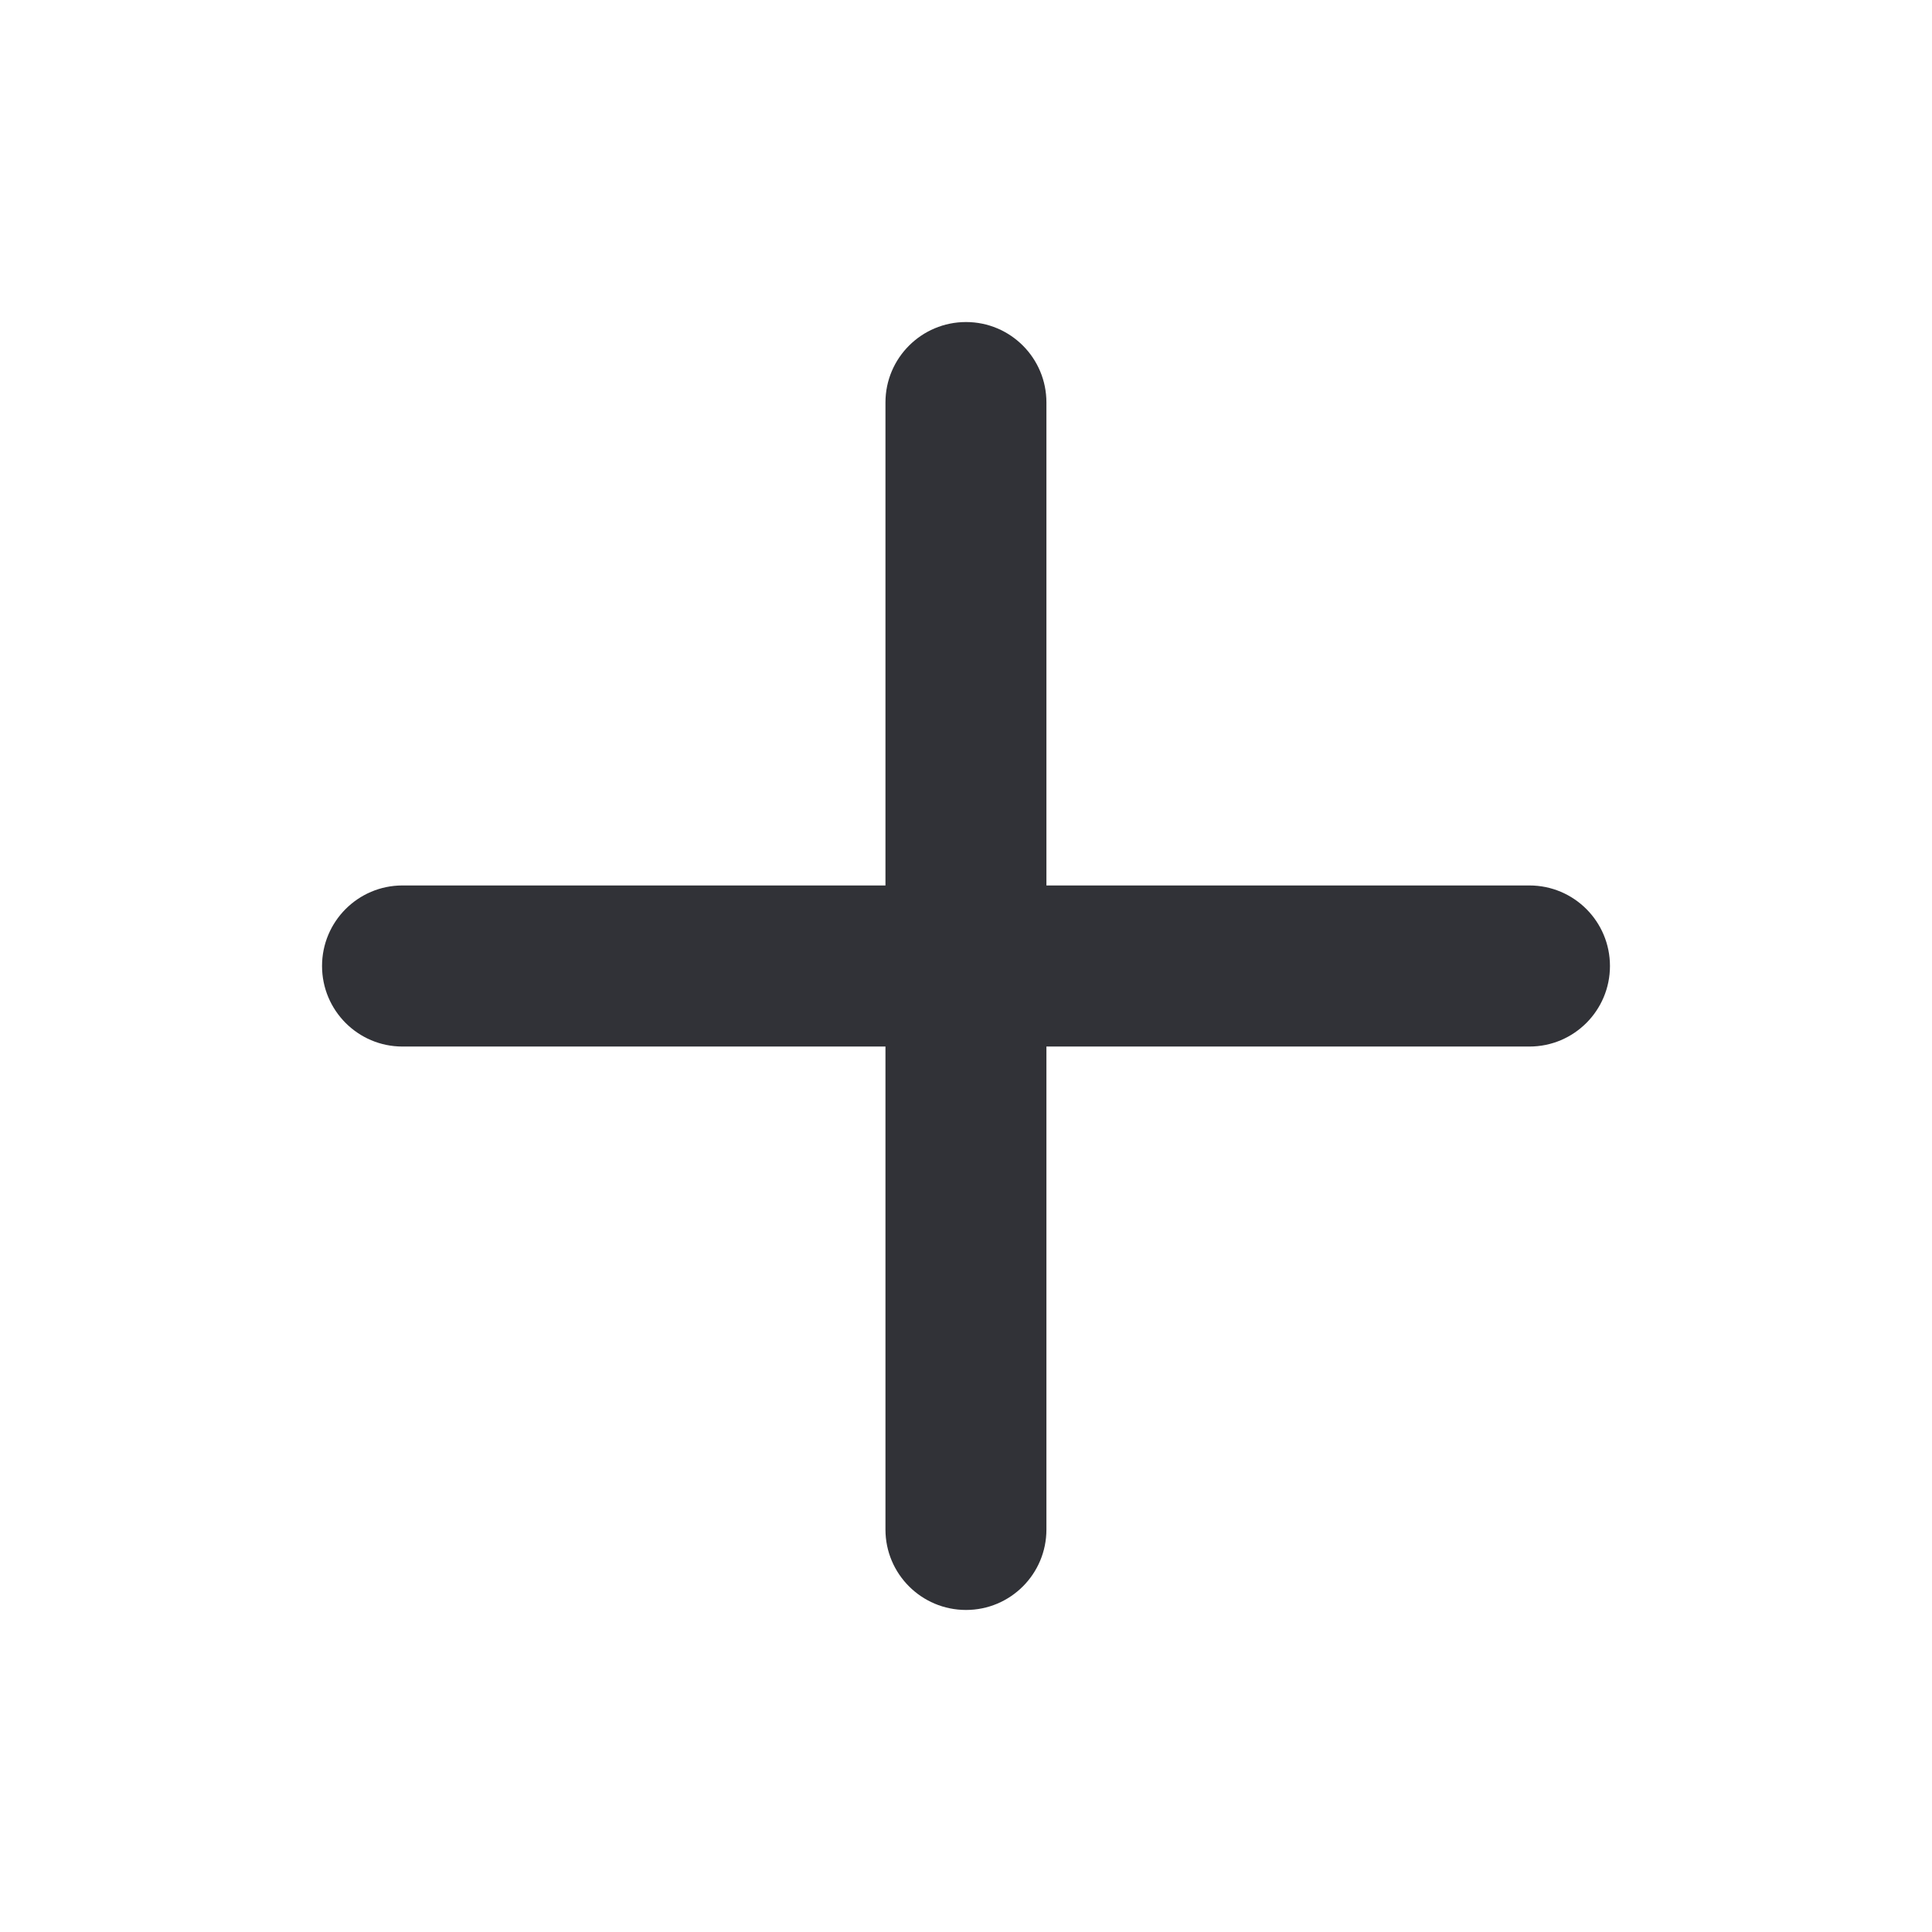
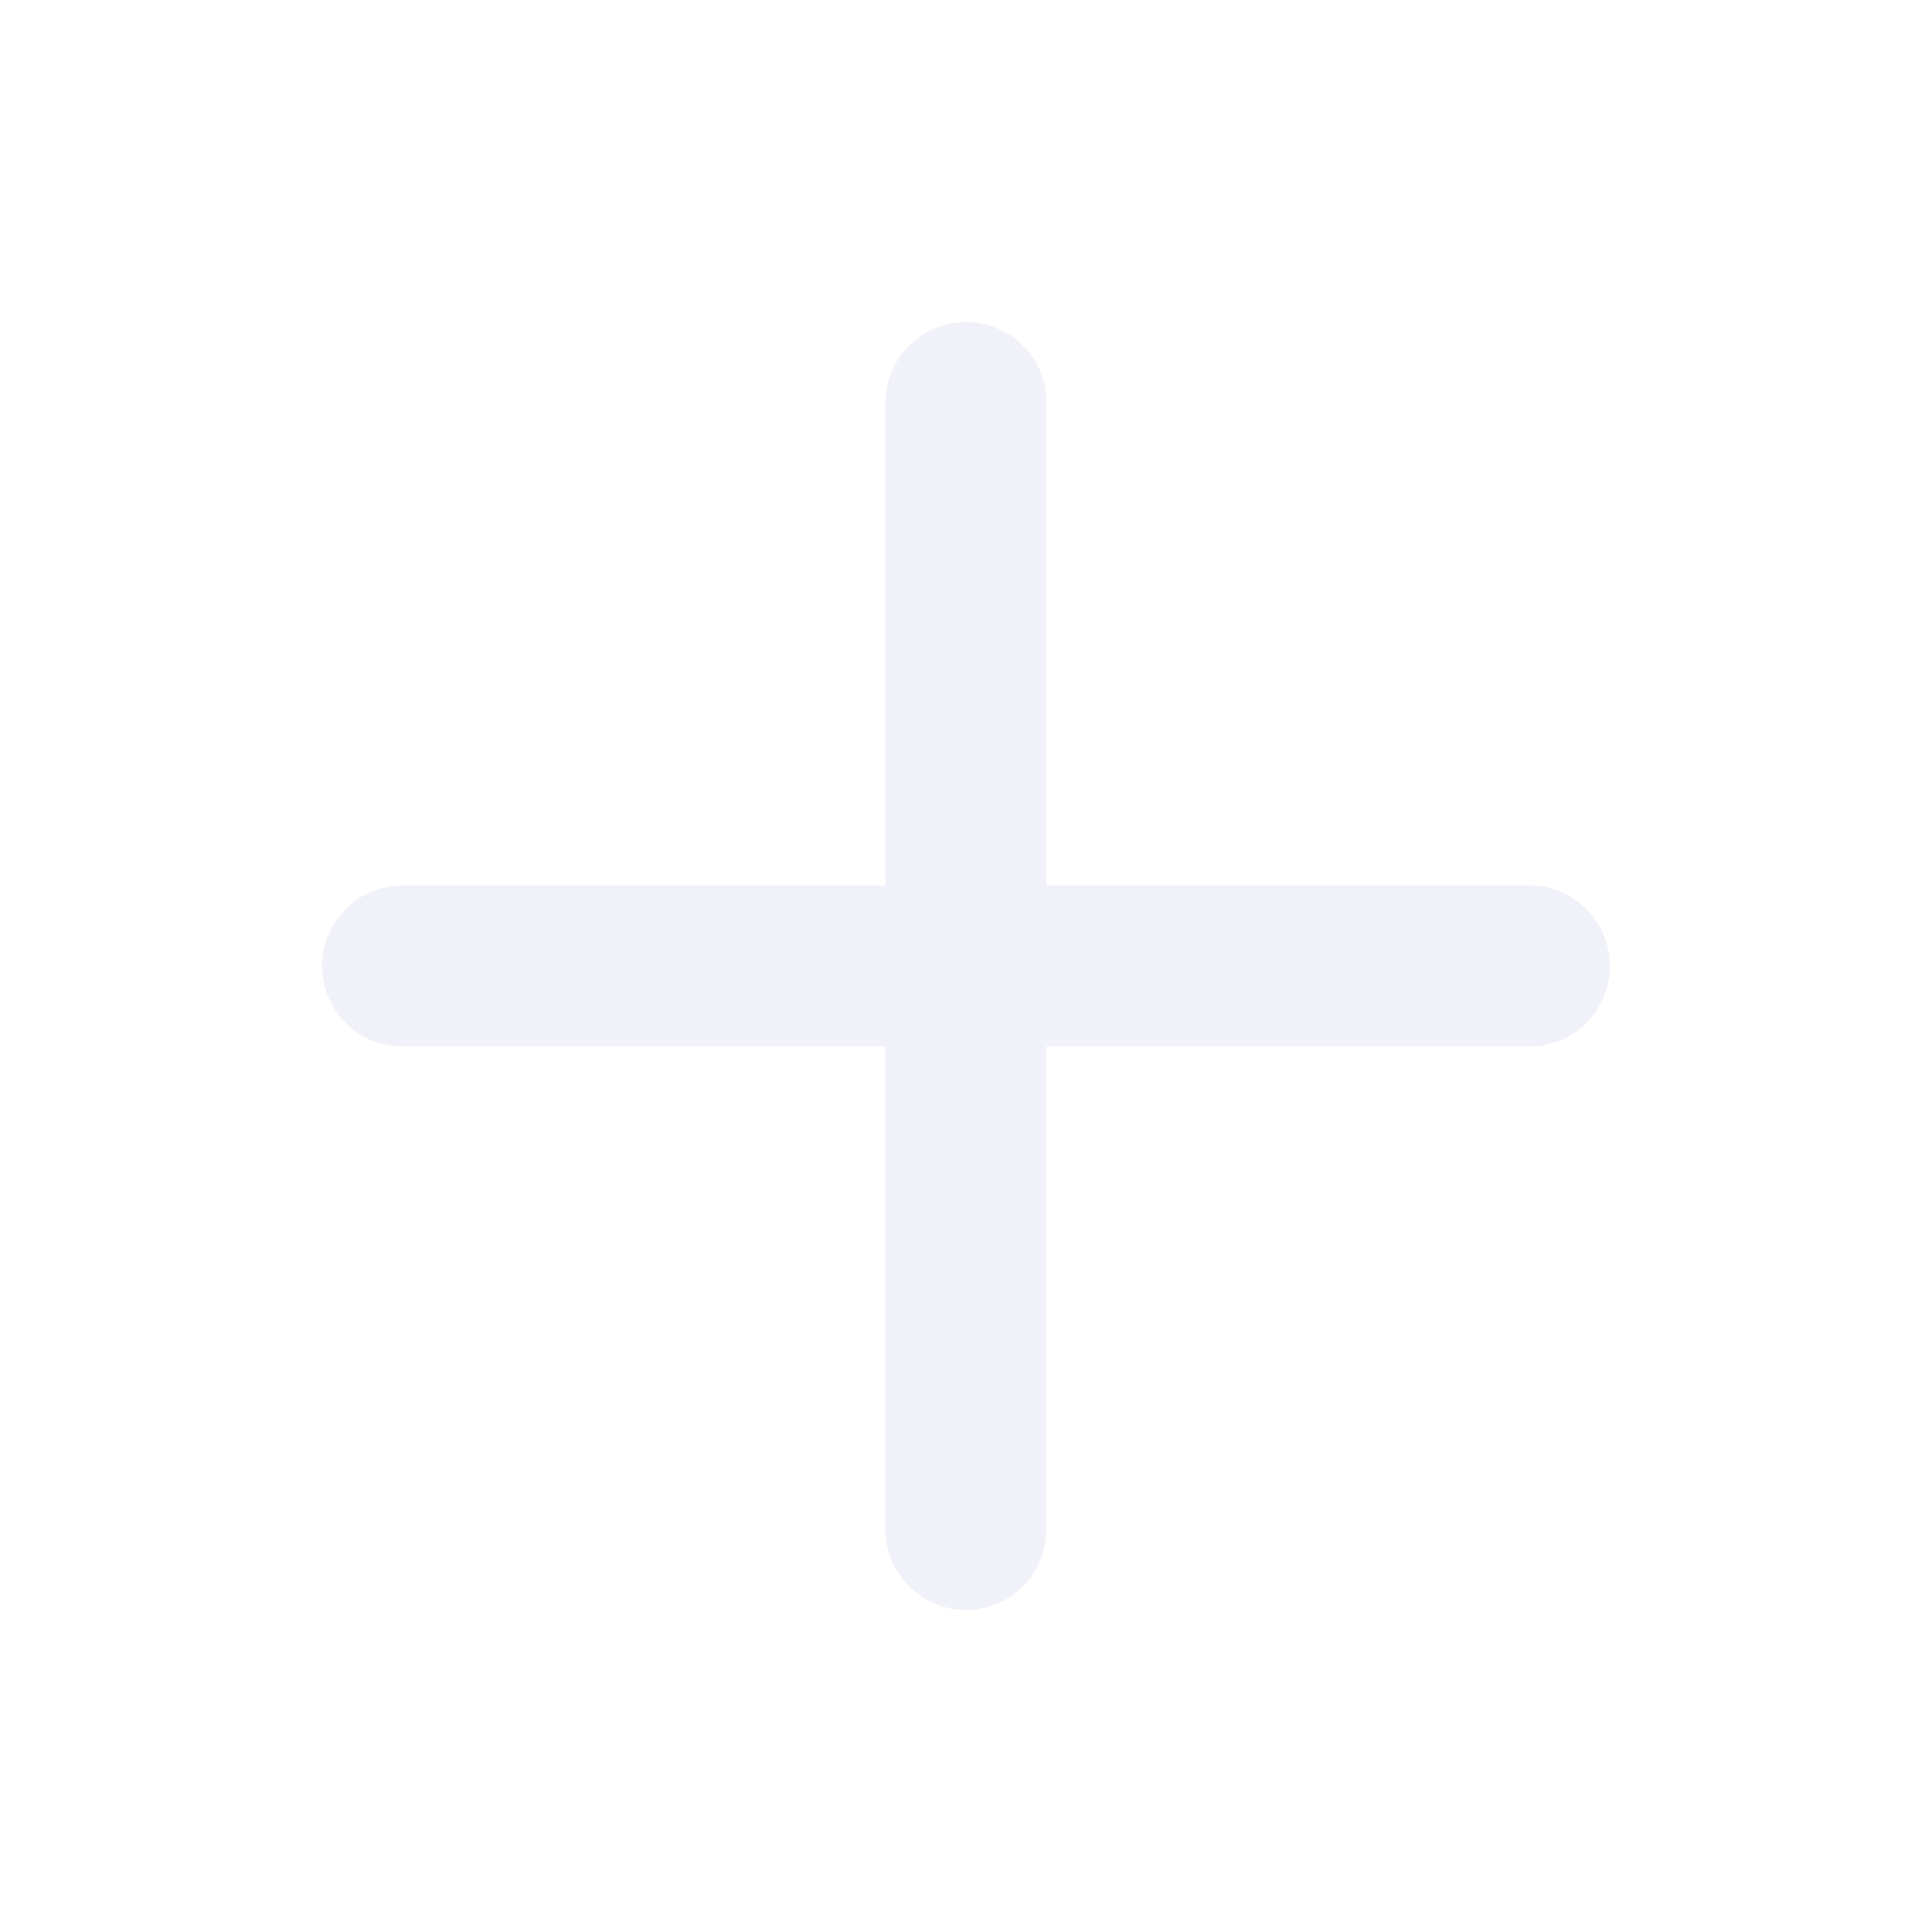
<svg xmlns="http://www.w3.org/2000/svg" width="16" height="16" viewBox="0 0 16 16" fill="none">
-   <path fill-rule="evenodd" clip-rule="evenodd" d="M8.666 3.333C8.666 2.965 8.368 2.667 8 2.667C7.632 2.667 7.333 2.965 7.333 3.333V7.333H3.333C2.965 7.333 2.667 7.632 2.667 8C2.667 8.368 2.965 8.667 3.333 8.667H7.333V12.667C7.333 13.035 7.632 13.333 8 13.333C8.368 13.333 8.666 13.035 8.666 12.667V8.667H12.666C13.035 8.667 13.333 8.368 13.333 8C13.333 7.632 13.035 7.333 12.666 7.333H8.666V3.333Z" fill="#313237" />
+   <path fill-rule="evenodd" clip-rule="evenodd" d="M8.666 3.333C8.666 2.965 8.368 2.667 8 2.667C7.632 2.667 7.333 2.965 7.333 3.333V7.333H3.333C2.965 7.333 2.667 7.632 2.667 8C2.667 8.368 2.965 8.667 3.333 8.667H7.333V12.667C7.333 13.035 7.632 13.333 8 13.333C8.368 13.333 8.666 13.035 8.666 12.667V8.667H12.666C13.035 8.667 13.333 8.368 13.333 8C13.333 7.632 13.035 7.333 12.666 7.333H8.666V3.333Z" fill="#F1F2F9" />
</svg>
